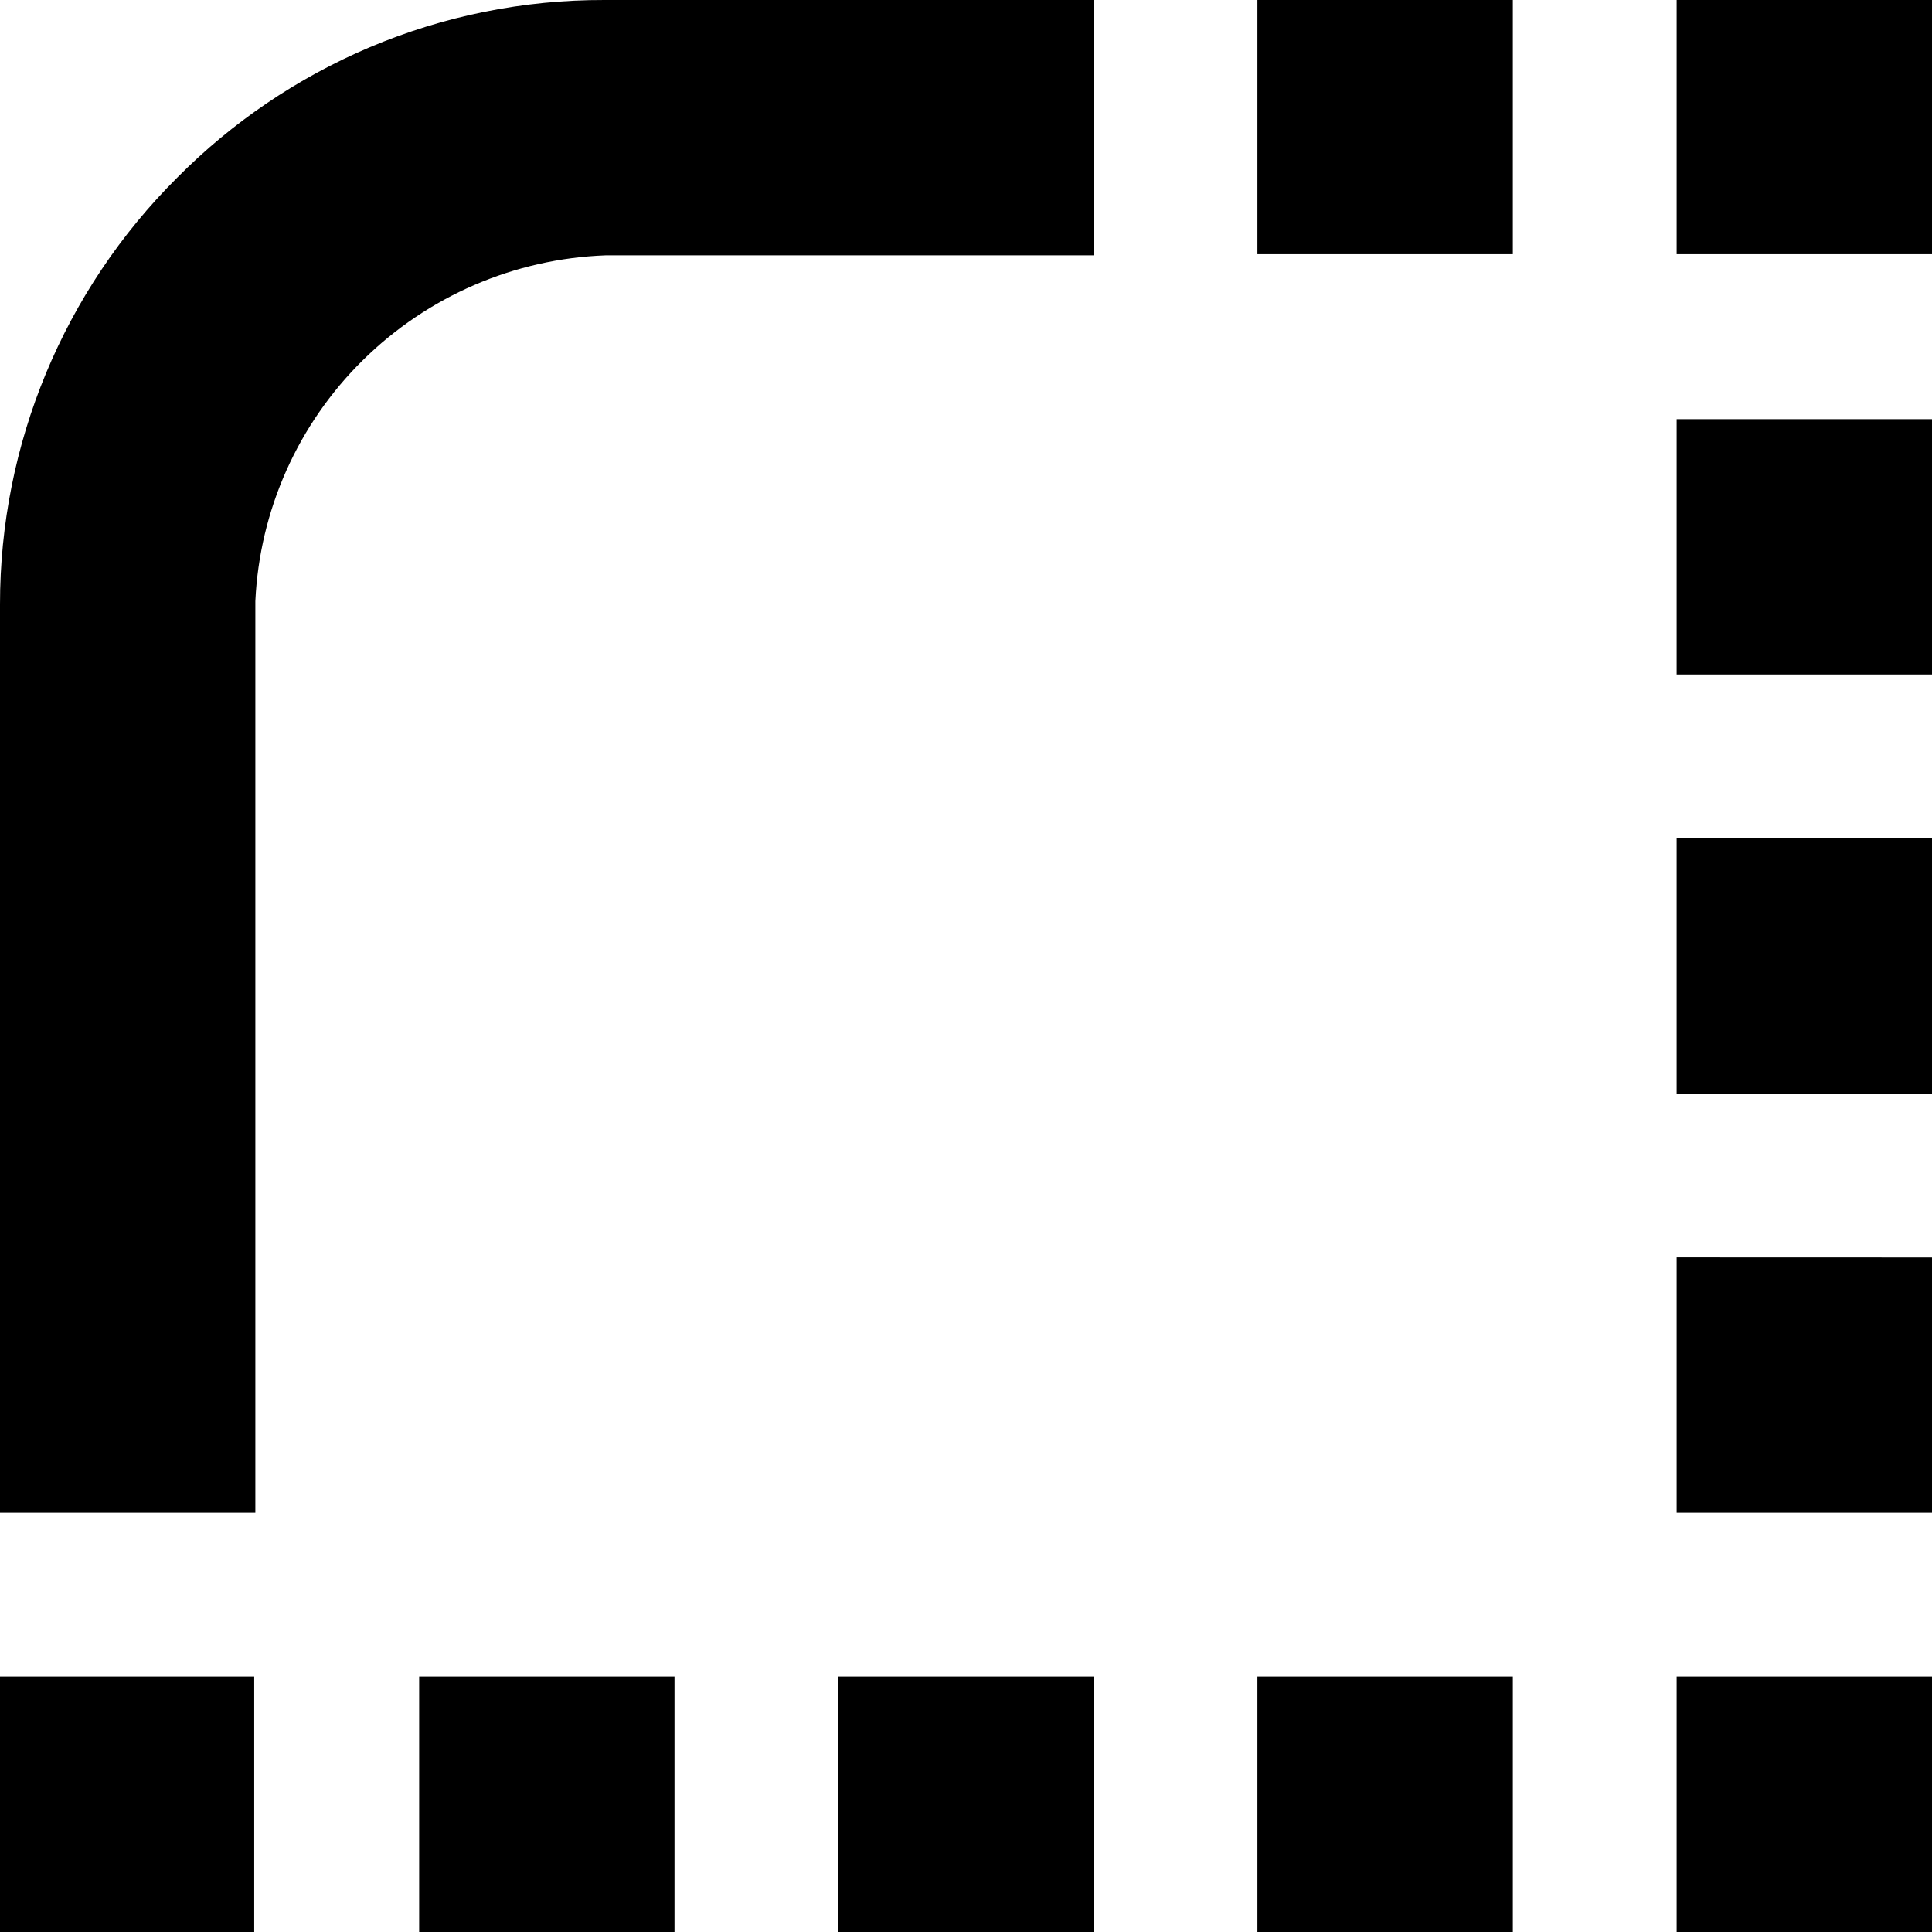
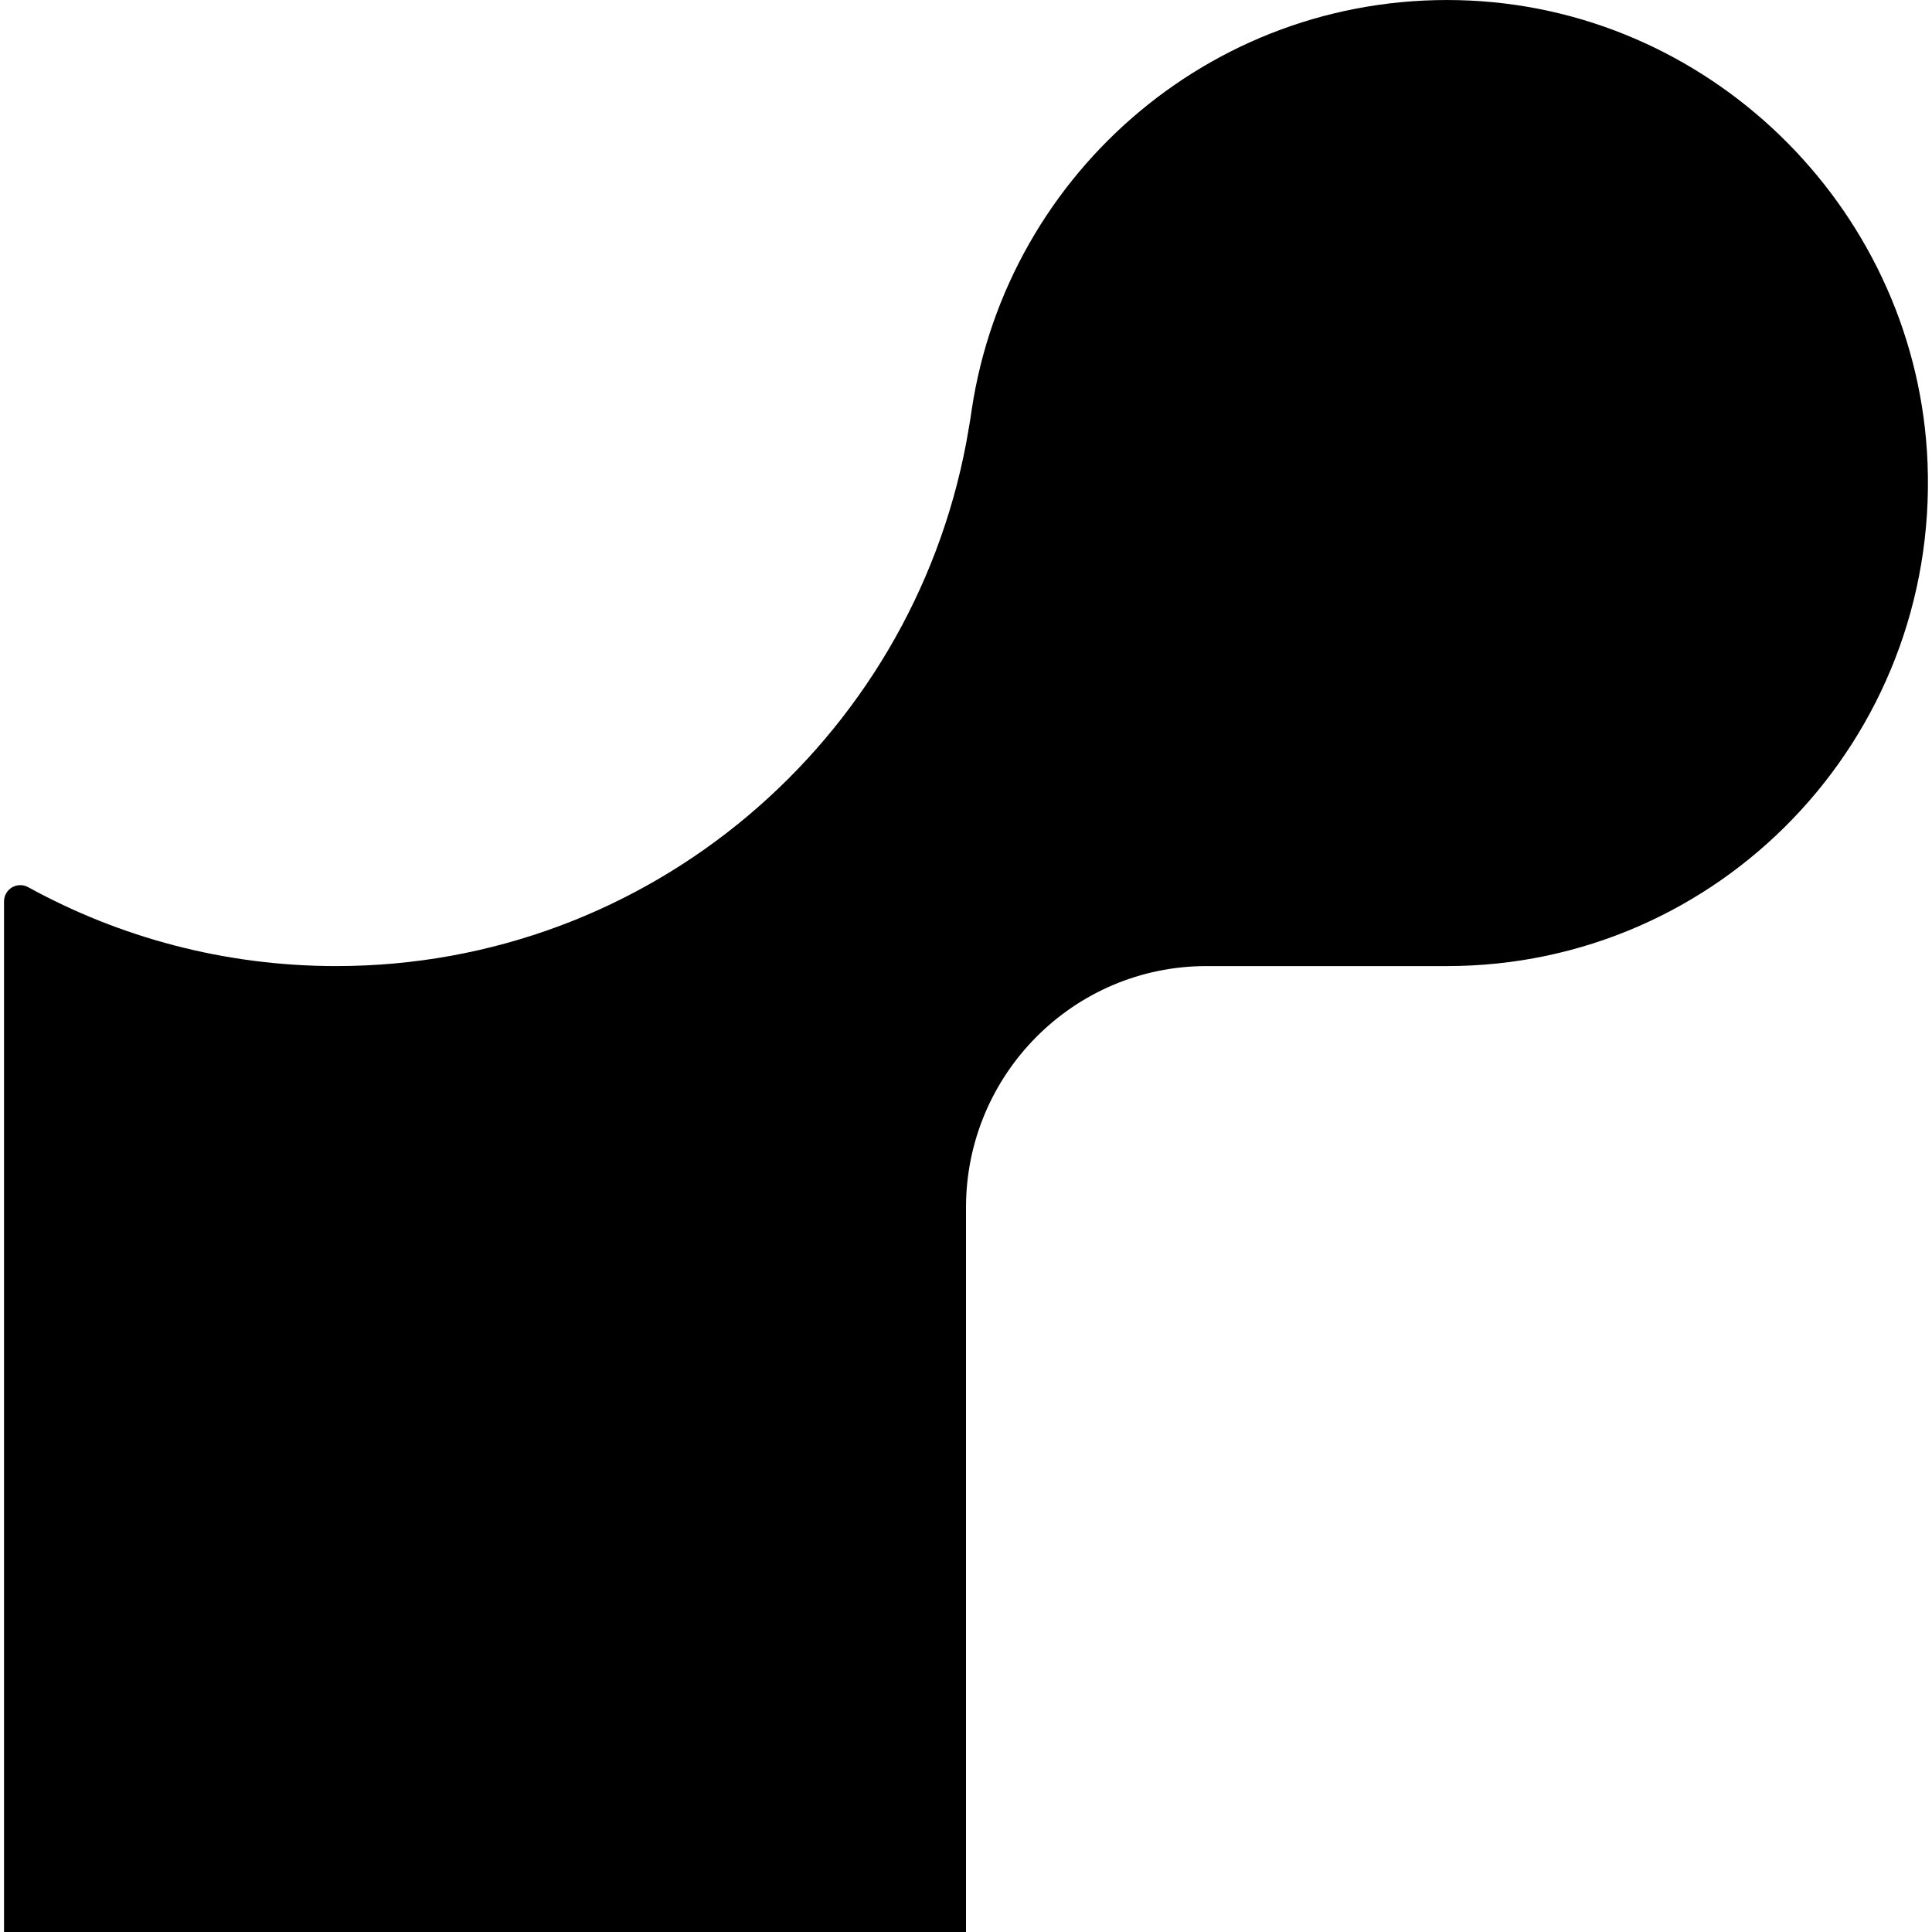
<svg xmlns="http://www.w3.org/2000/svg" role="img" viewBox="0 0 24 24">
-   <path d="M13.586 0v3.172H7.523a4.528 4.528 0 0 0-3.018 1.305 4.498 4.498 0 0 0-1.333 2.99v11.326H0V7.509a7.472 7.472 0 0 1 2.204-5.305A7.471 7.471 0 0 1 4.588.589 7.432 7.432 0 0 1 7.51 0Zm5.207 0v3.158H15.62V0ZM24 0v3.158h-3.172V0Zm0 5.207v3.172h-3.172V5.207Zm0 5.207v3.172h-3.172v-3.172Zm0 5.207v3.172h-3.172V15.62Zm0 5.207V24h-3.172v-3.172Zm-5.207 0V24H15.62v-3.172Zm-5.207 0V24h-3.172v-3.172Zm-5.207 0V24H5.207v-3.172Zm-5.221 0V24H0v-3.172Z" />
+   <path d="M18.263.007c-3.121-.147-5.744 2.109-6.192 5.082-.018.138-.045.272-.067.405-.696 3.703-3.936 6.507-7.827 6.507-1.388 0-2.691-.356-3.825-.979a.202.202 0 0 0-.302.178V24H12v-8.999c0-1.656 1.338-3 2.987-3h2.988c3.382 0 6.103-2.817 5.97-6.244-.12-3.084-2.61-5.603-5.682-5.75" />
</svg>
